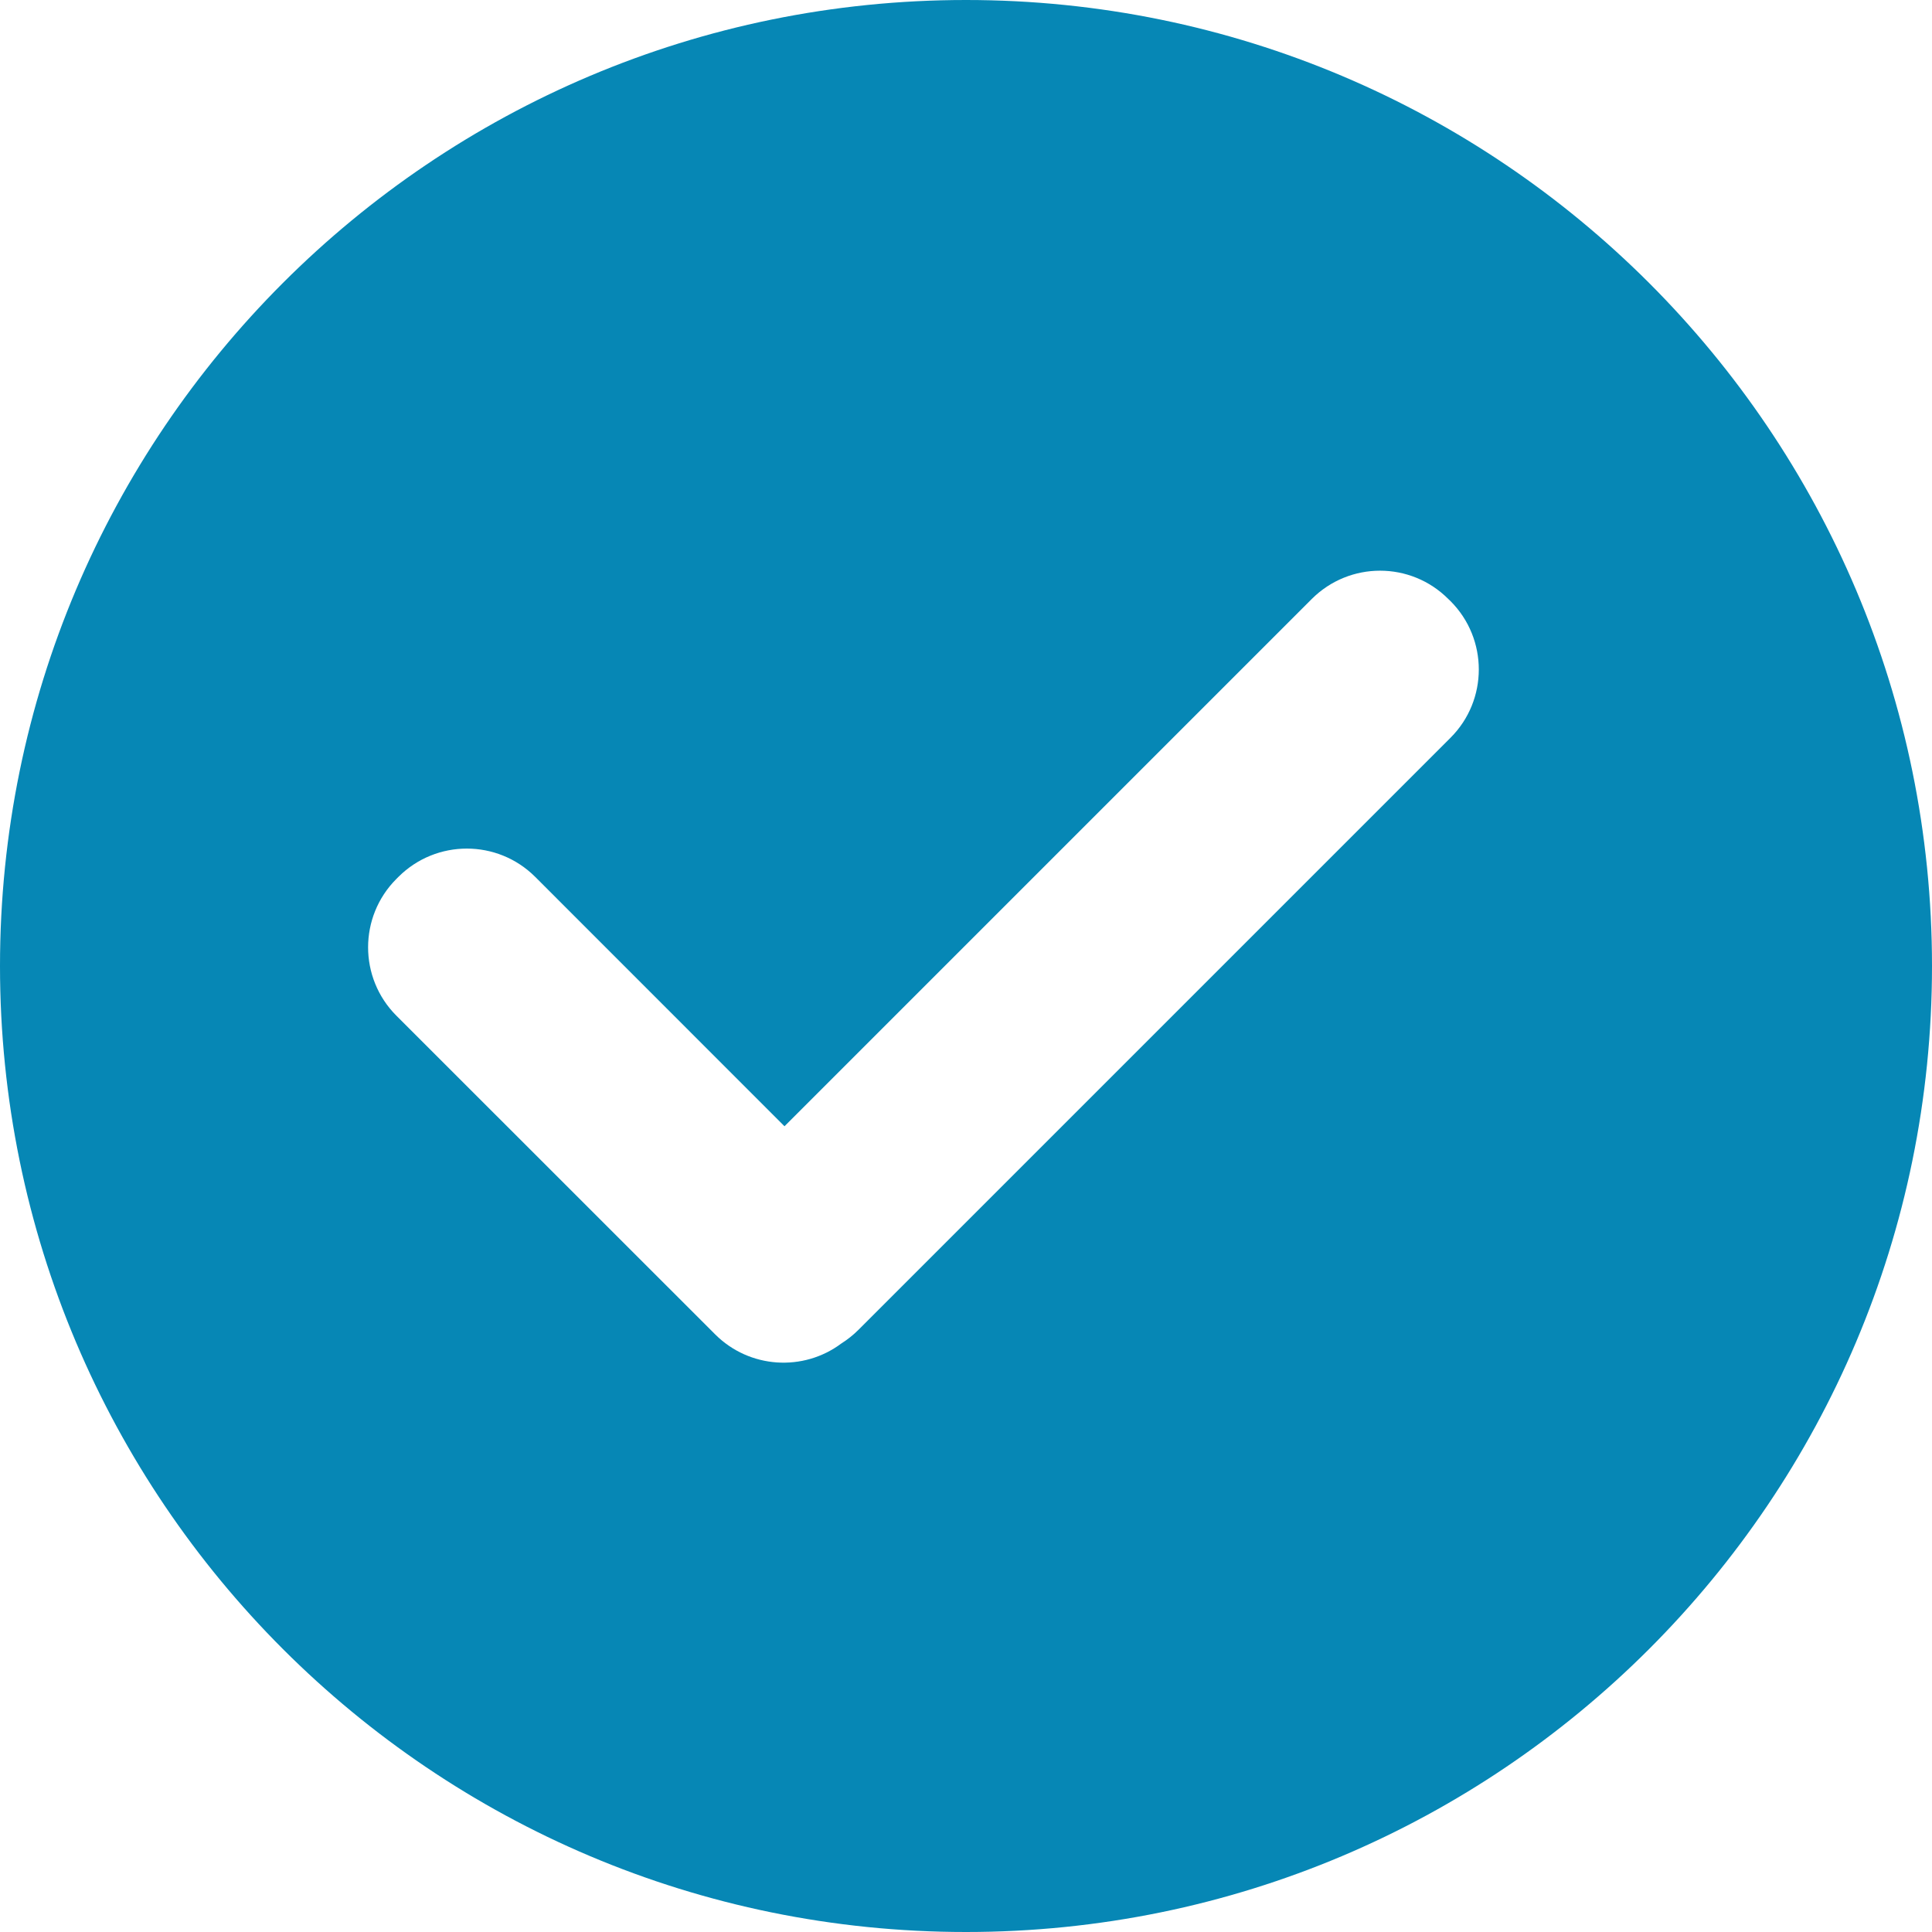
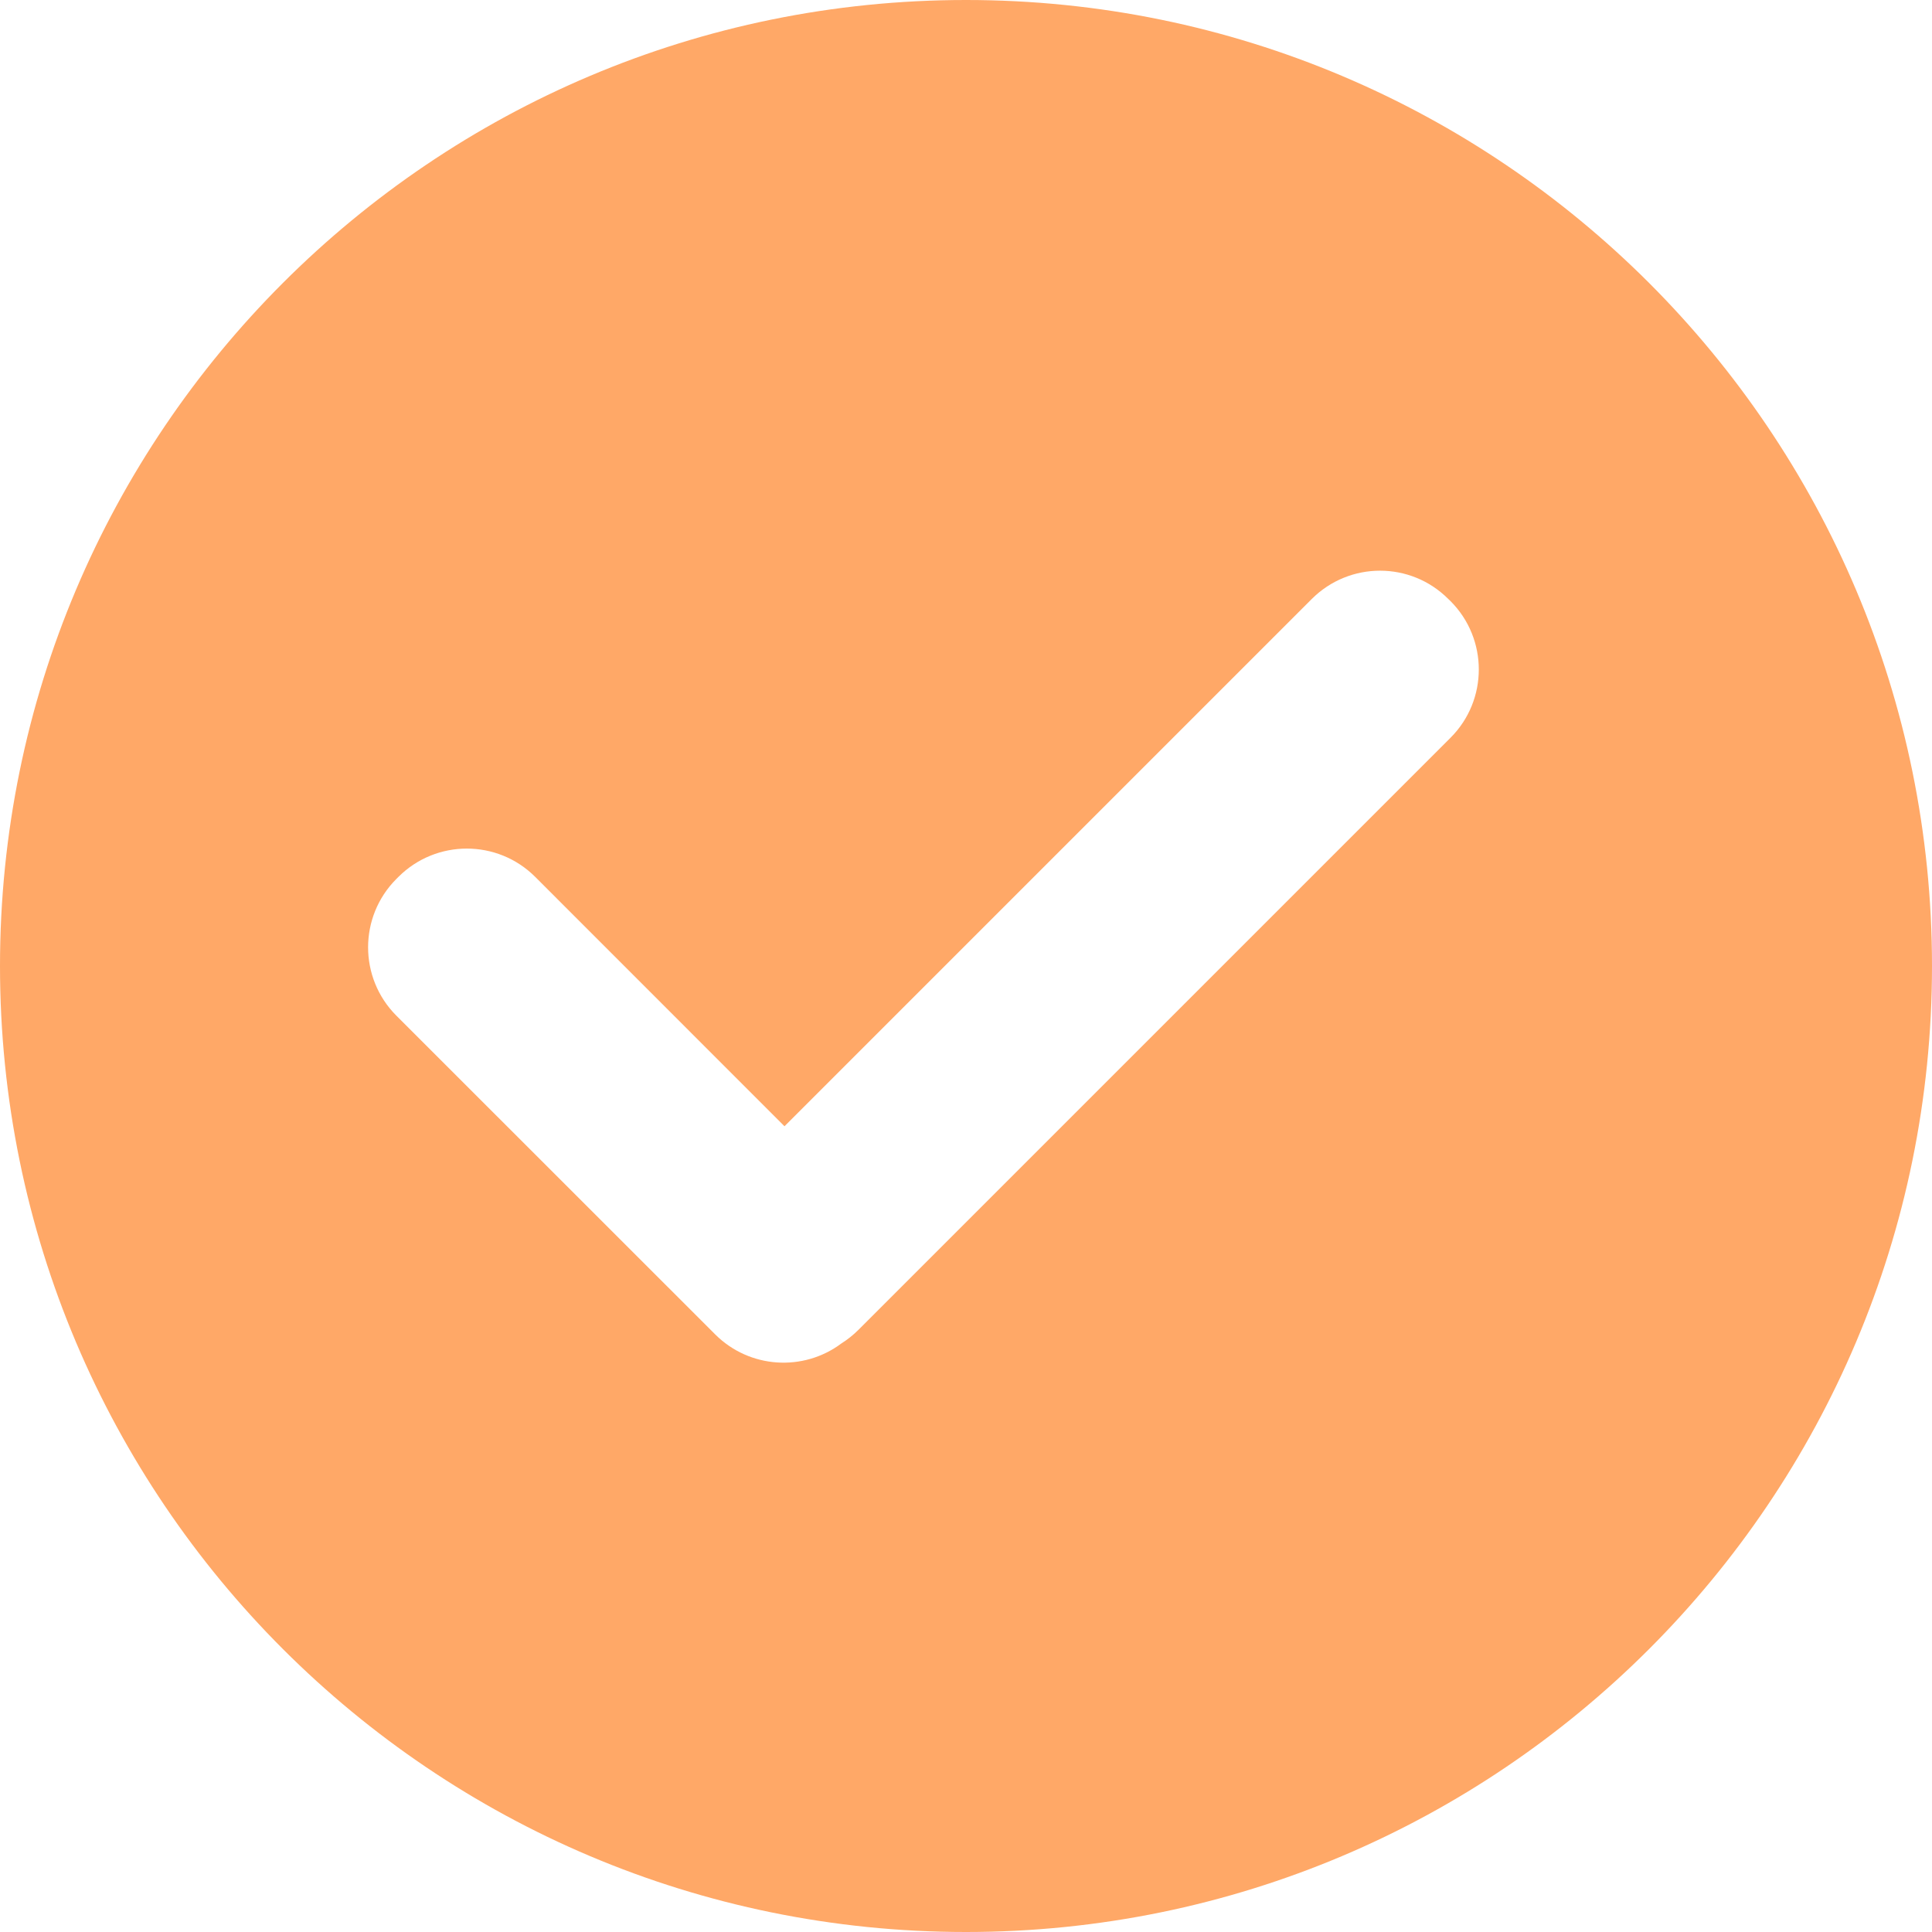
<svg xmlns="http://www.w3.org/2000/svg" width="20" height="20" viewBox="0 0 20 20">
-   <path fill="#0687B5" fill-rule="evenodd" d="M8.121,11.659 L5.54,9.077 C5.149,8.687 4.516,8.687 4.125,9.077 L4.125,9.077 L4.103,9.099 C3.713,9.49 3.713,10.123 4.103,10.514 L7.403,13.813 C7.759,14.169 8.317,14.201 8.709,13.908 C8.772,13.868 8.832,13.821 8.887,13.766 L15.016,7.637 C15.406,7.247 15.406,6.614 15.016,6.223 L14.993,6.201 C14.603,5.81 13.97,5.81 13.579,6.201 L8.121,11.659 Z M10,20 C4.477,20 0,15.523 0,10 C0,4.477 4.477,0 10,0 C15.523,0 20,4.477 20,10 C20,15.523 15.523,20 10,20 Z" />
+   <path fill="#FFA867" fill-rule="evenodd" d="M8.121,11.659 L5.54,9.077 C5.149,8.687 4.516,8.687 4.125,9.077 L4.125,9.077 L4.103,9.099 C3.713,9.49 3.713,10.123 4.103,10.514 L7.403,13.813 C7.759,14.169 8.317,14.201 8.709,13.908 C8.772,13.868 8.832,13.821 8.887,13.766 L15.016,7.637 C15.406,7.247 15.406,6.614 15.016,6.223 L14.993,6.201 C14.603,5.81 13.97,5.81 13.579,6.201 L8.121,11.659 Z M10,20 C4.477,20 0,15.523 0,10 C0,4.477 4.477,0 10,0 C15.523,0 20,4.477 20,10 C20,15.523 15.523,20 10,20 Z" />
</svg>
